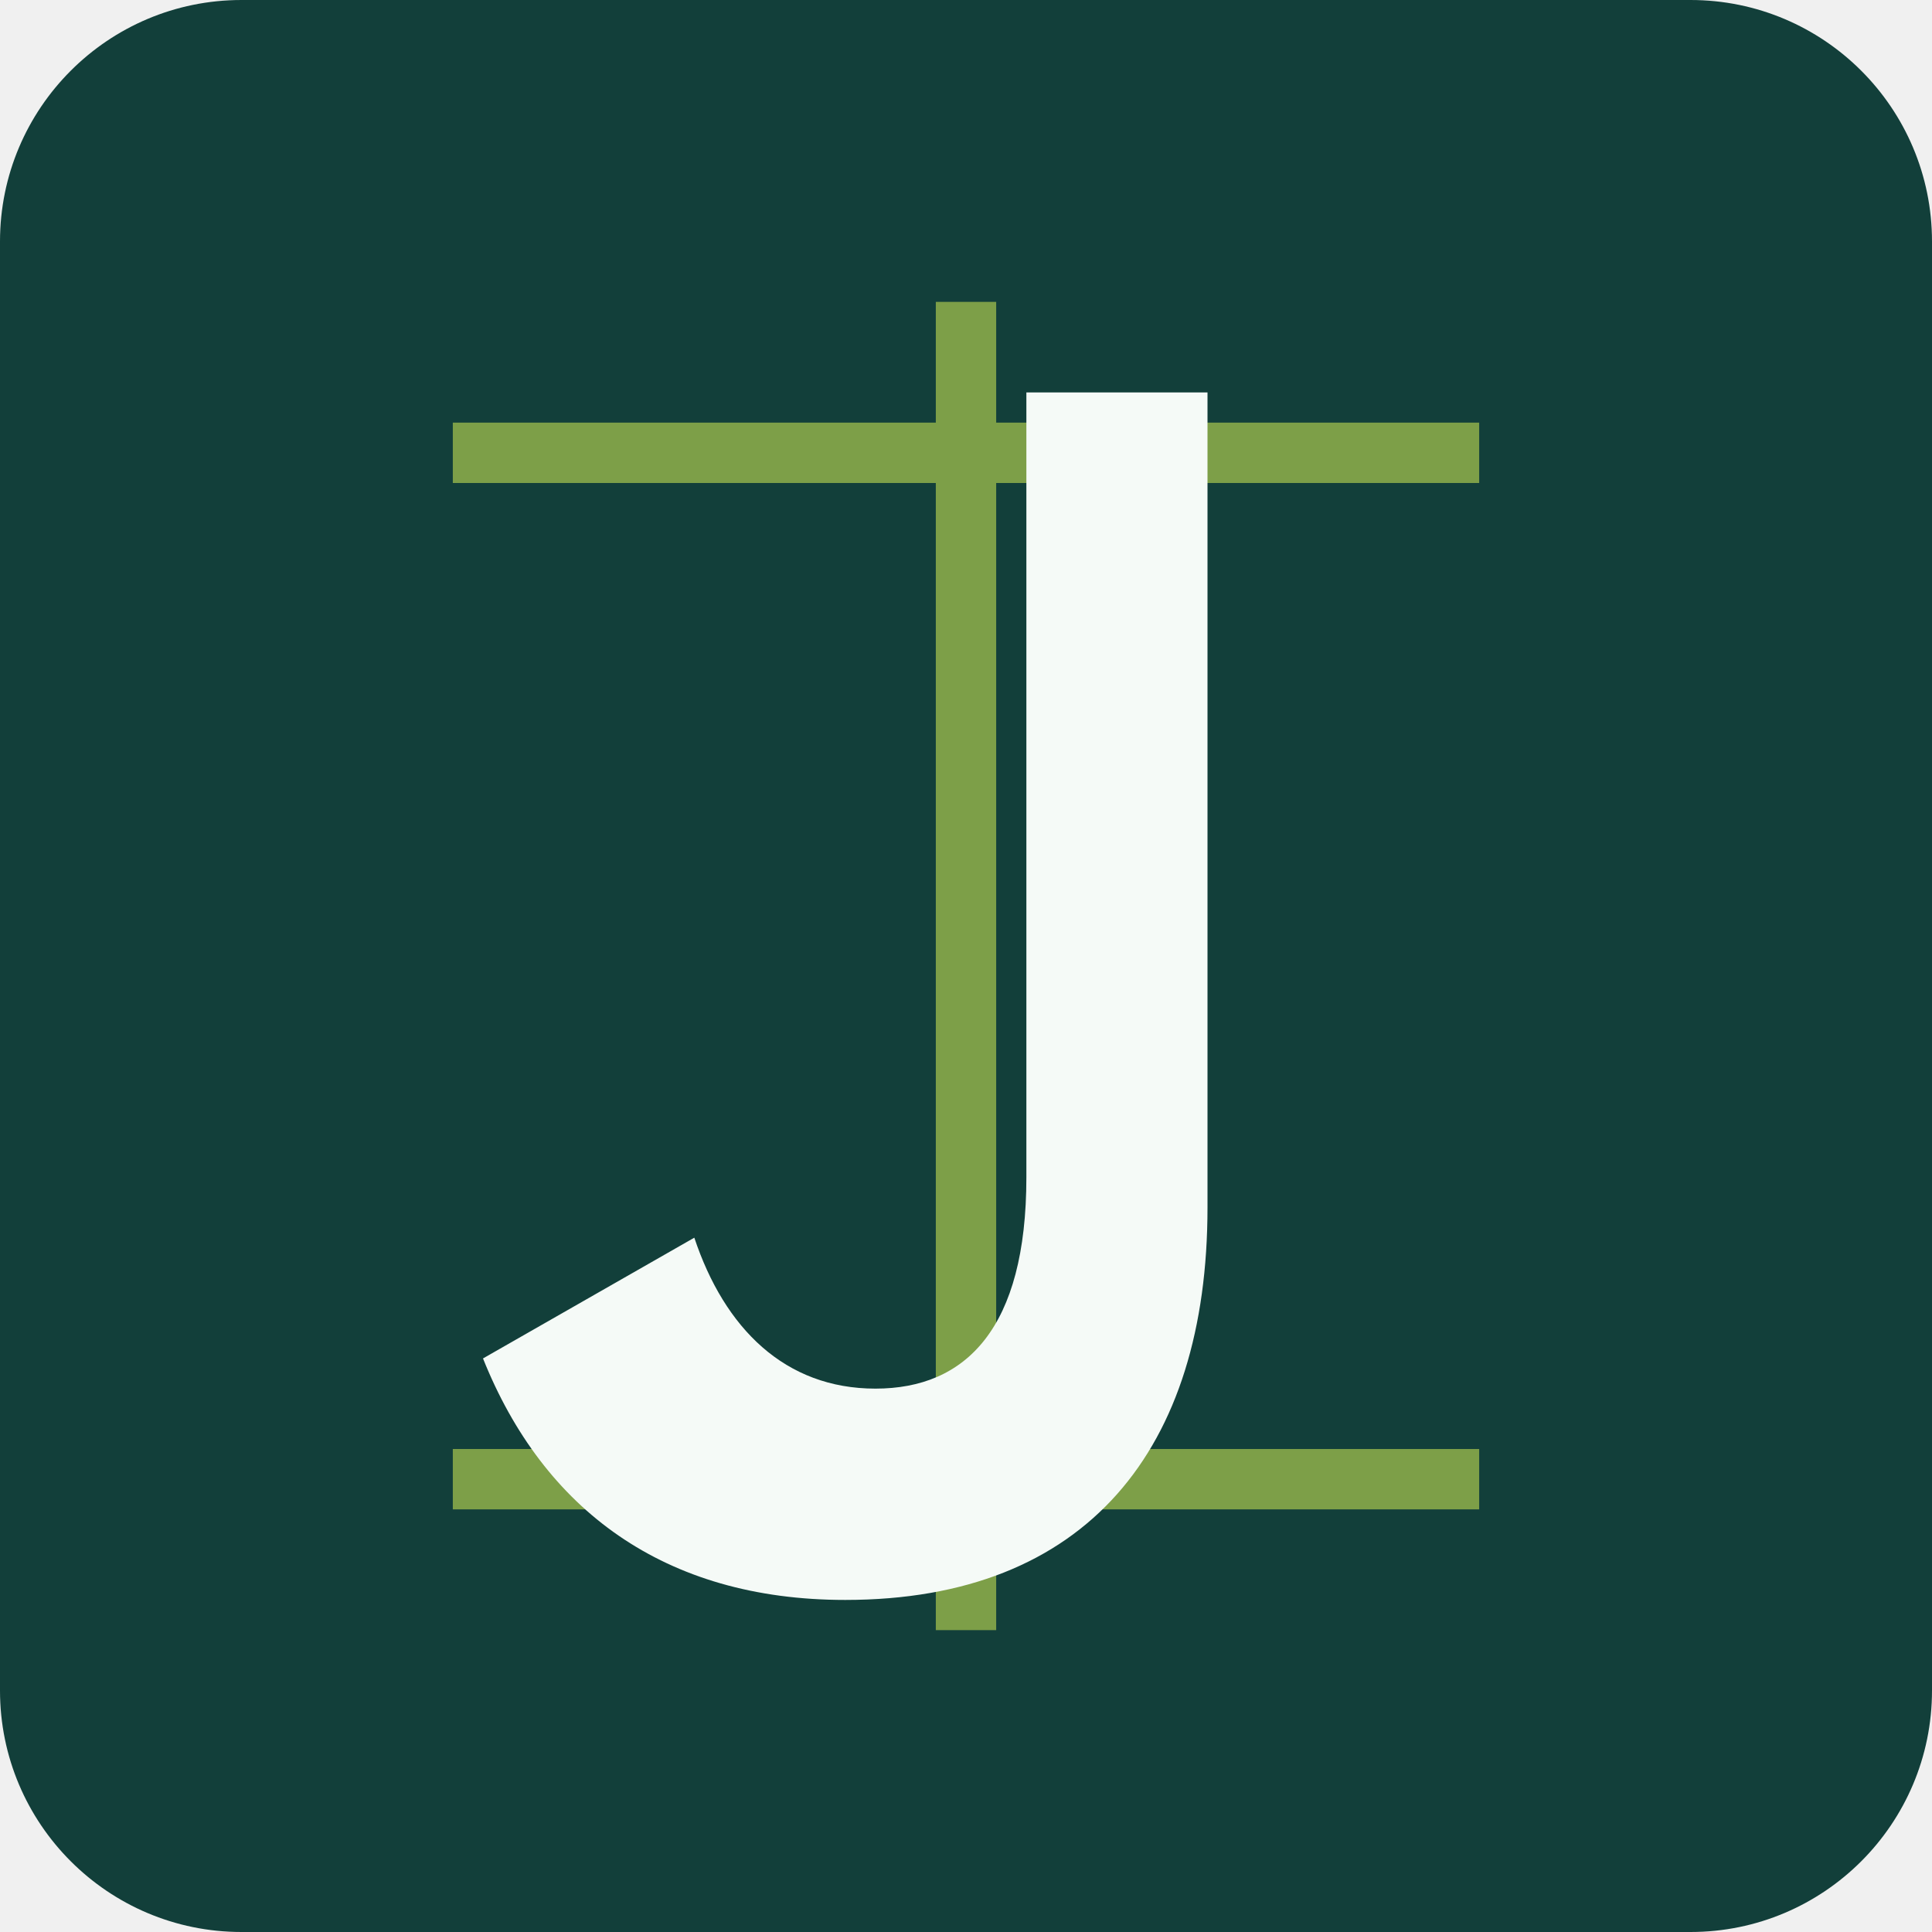
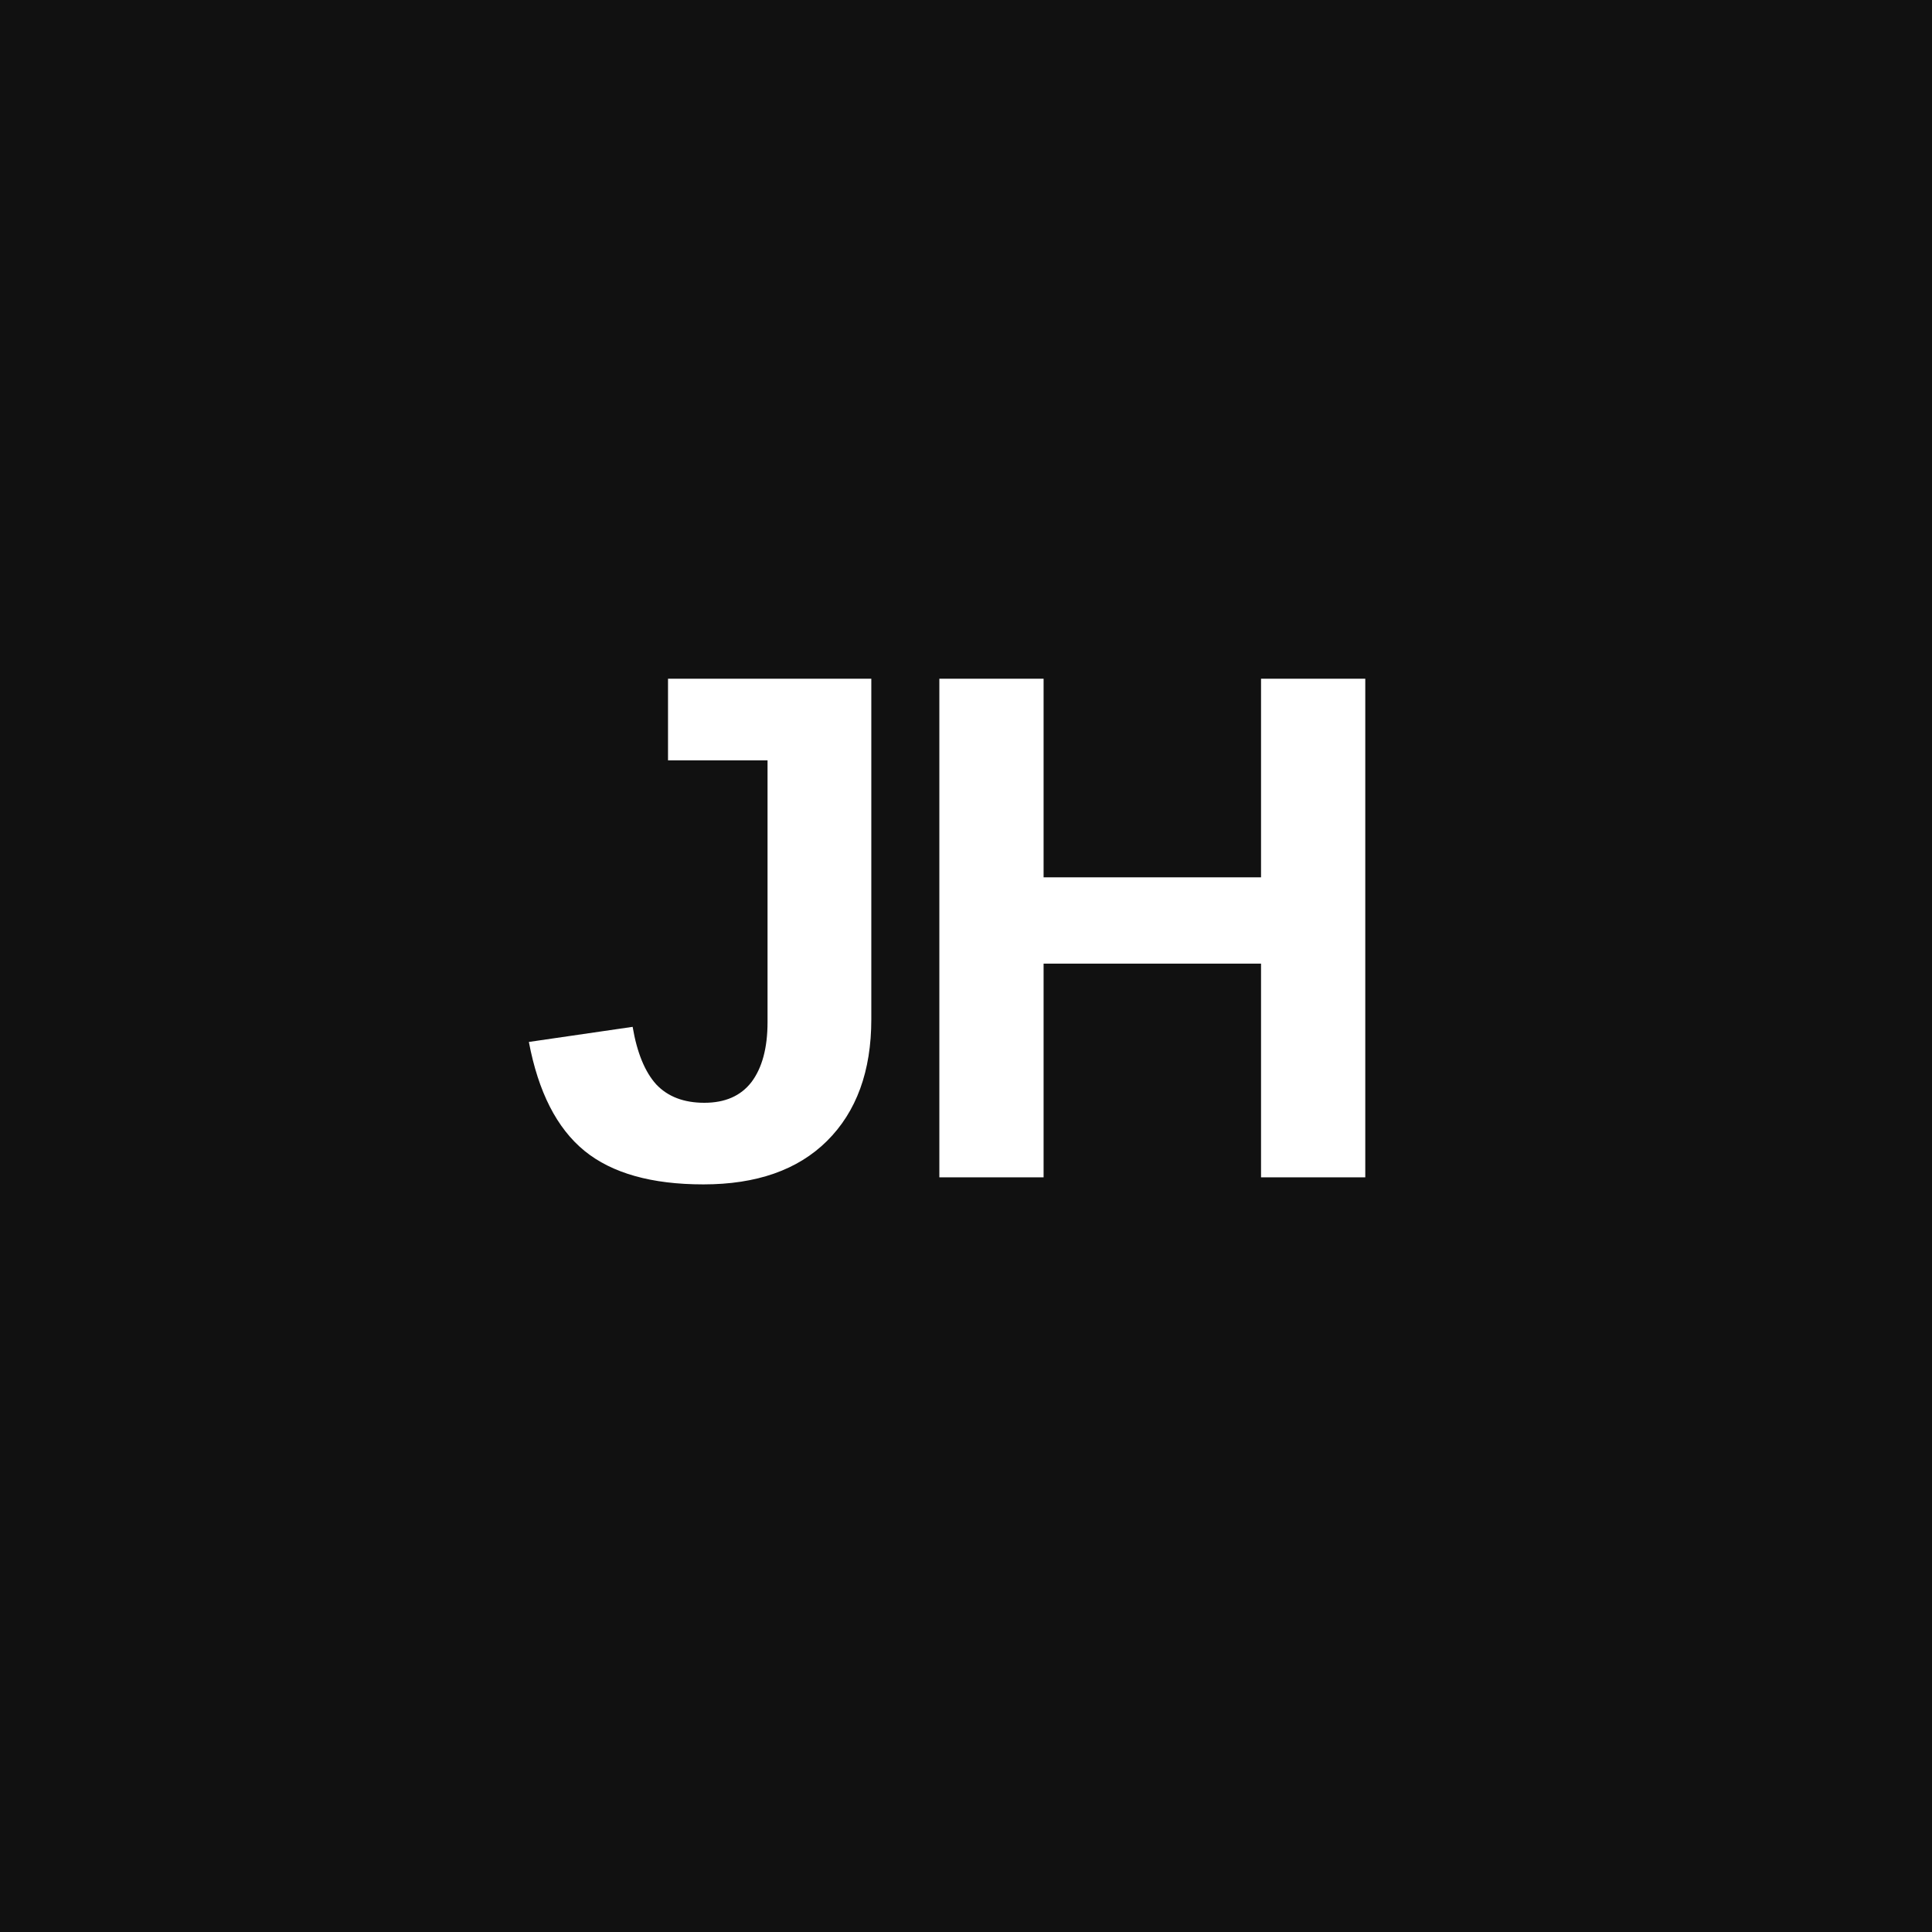
<svg xmlns="http://www.w3.org/2000/svg" viewBox="0 0 64 64">
-   <rect width="64" height="64" rx="8" fill="#123f3a" />
-   <path d="M15 15h34M15 49h34M32 10v44" stroke="#d6ef54" stroke-width="2" opacity=".55" />
-   <path d="M40 13v27c0 8-4 13-12 13-6 0-10-3-12-8l7-4c1 3 3 5 6 5 3 0 5-2 5-7V13z" fill="#f5faf7" />
+   <rect width="64" height="64" fill="#111111" />
+   <text x="32" y="39" fill="#ffffff" font-family="Arial, sans-serif" font-size="24" font-weight="700" letter-spacing="-1" text-anchor="middle">JH</text>
</svg>
